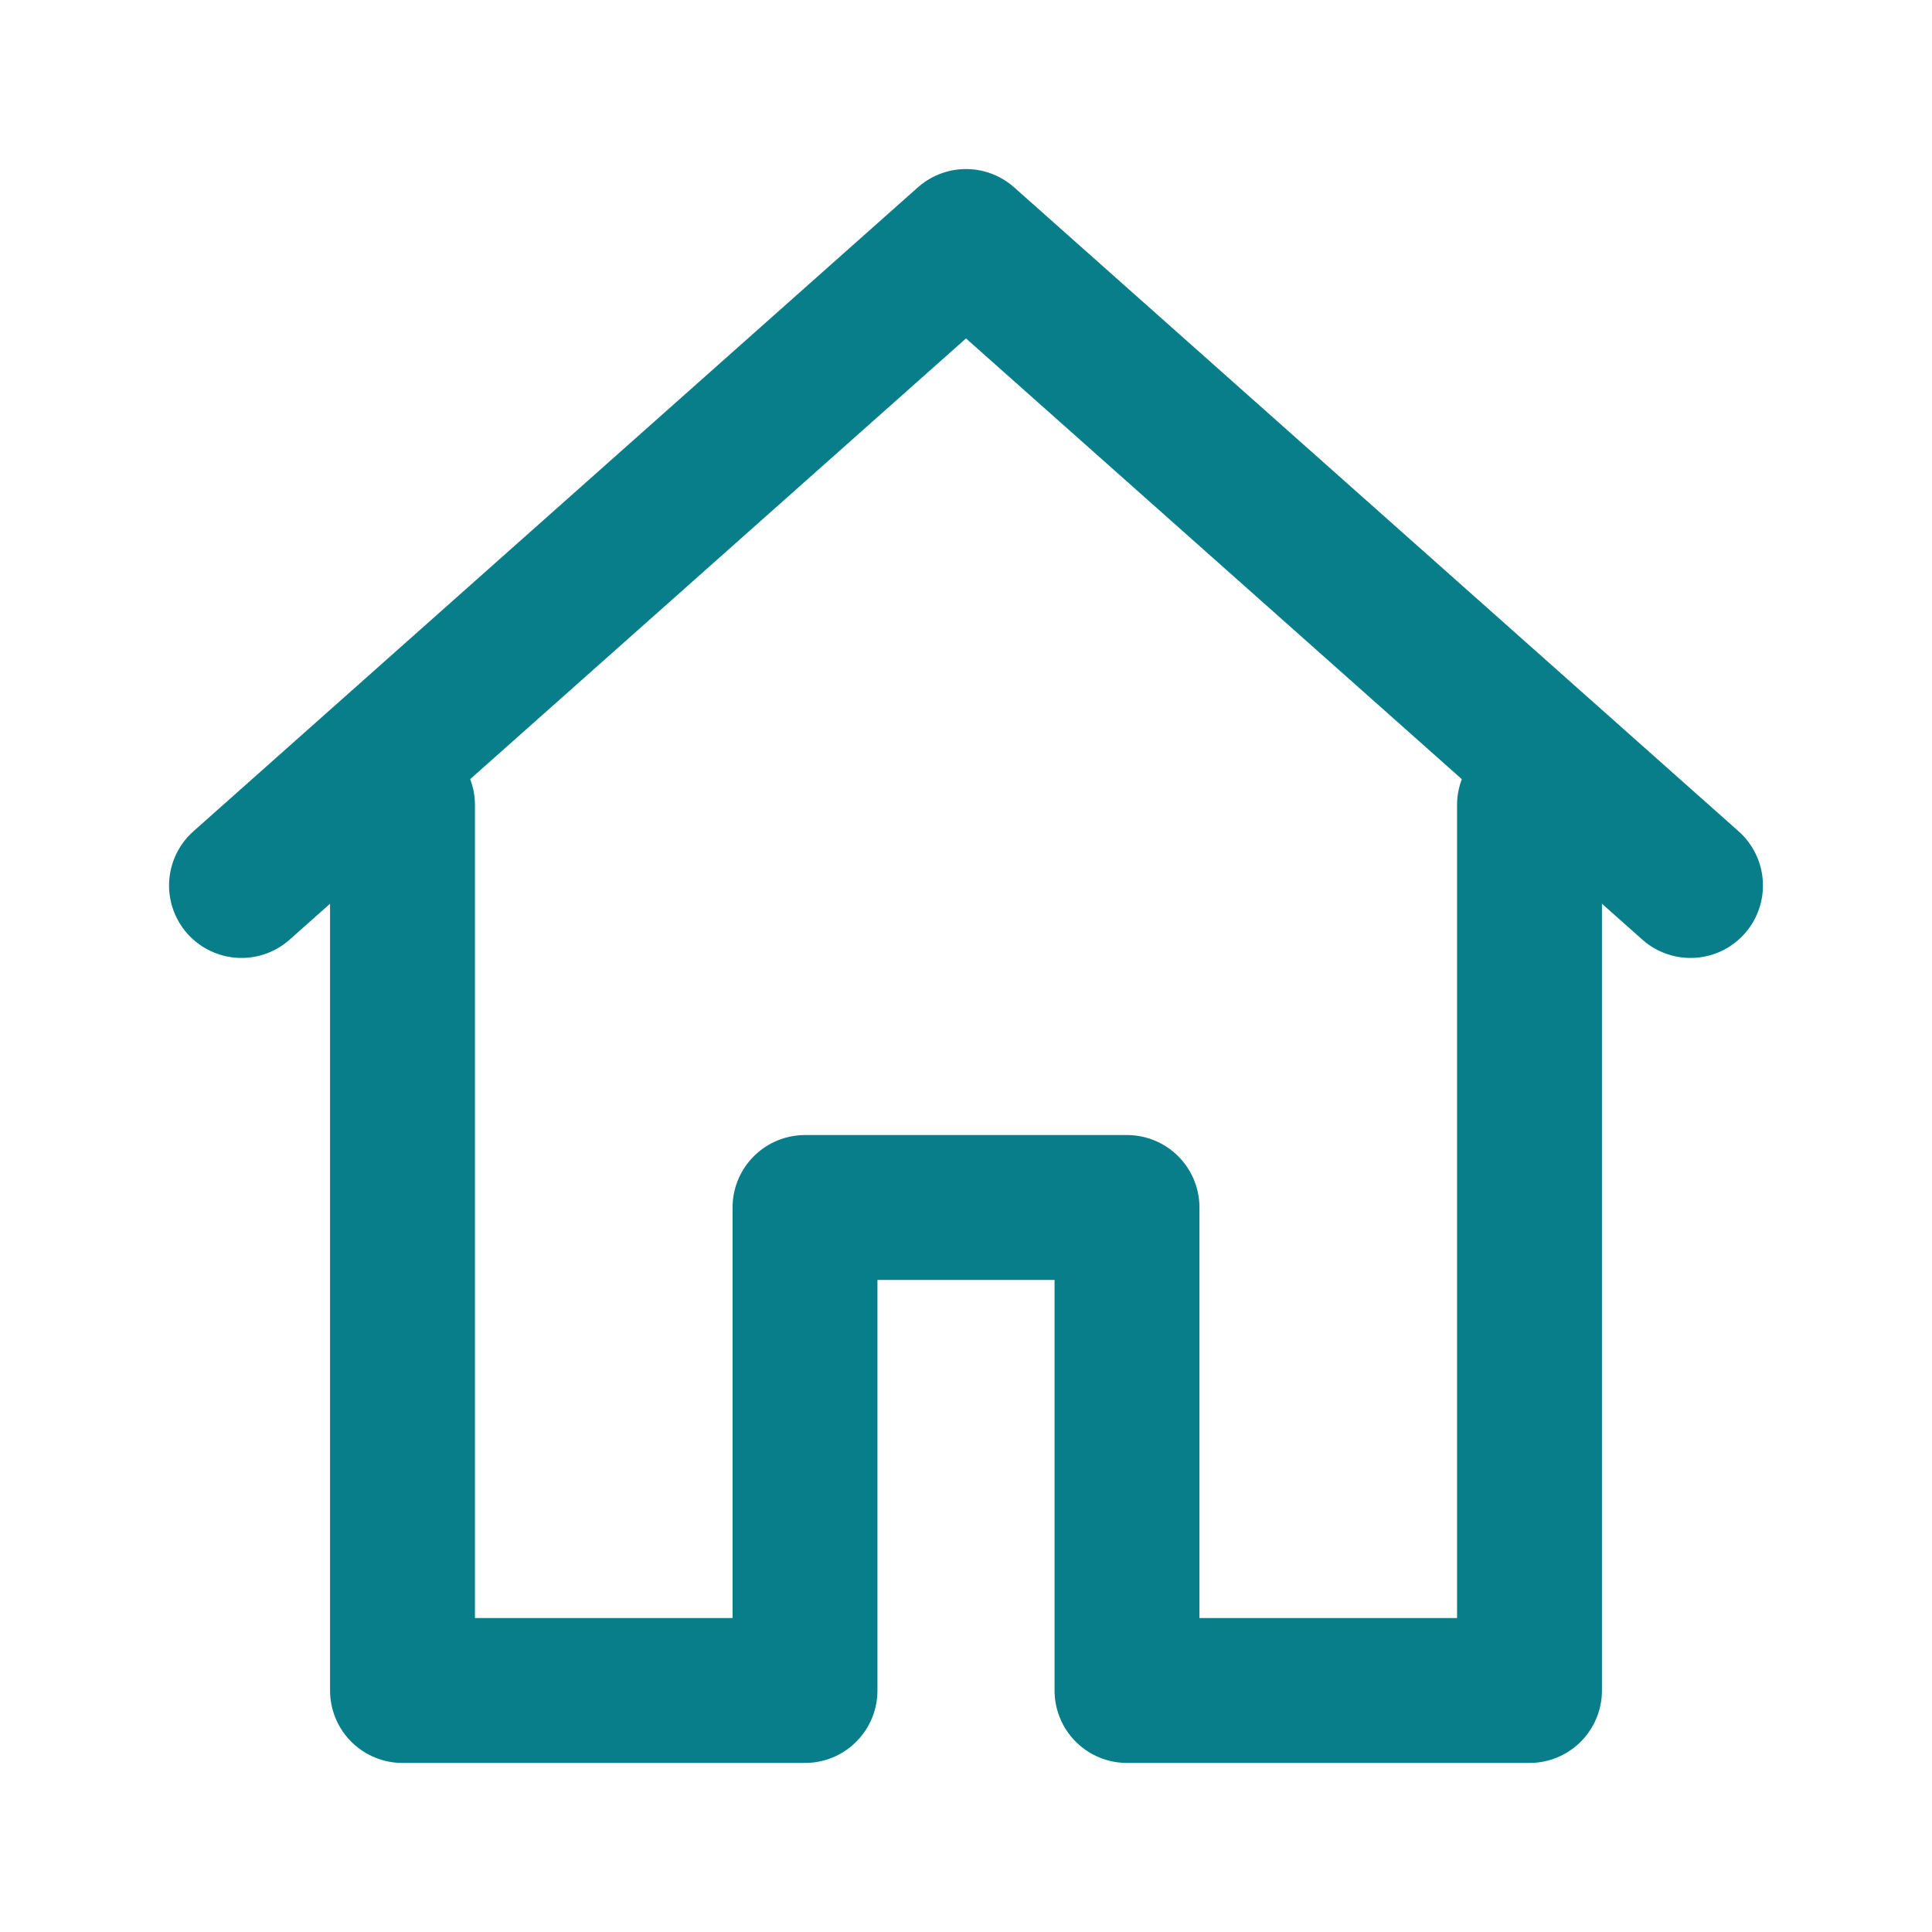
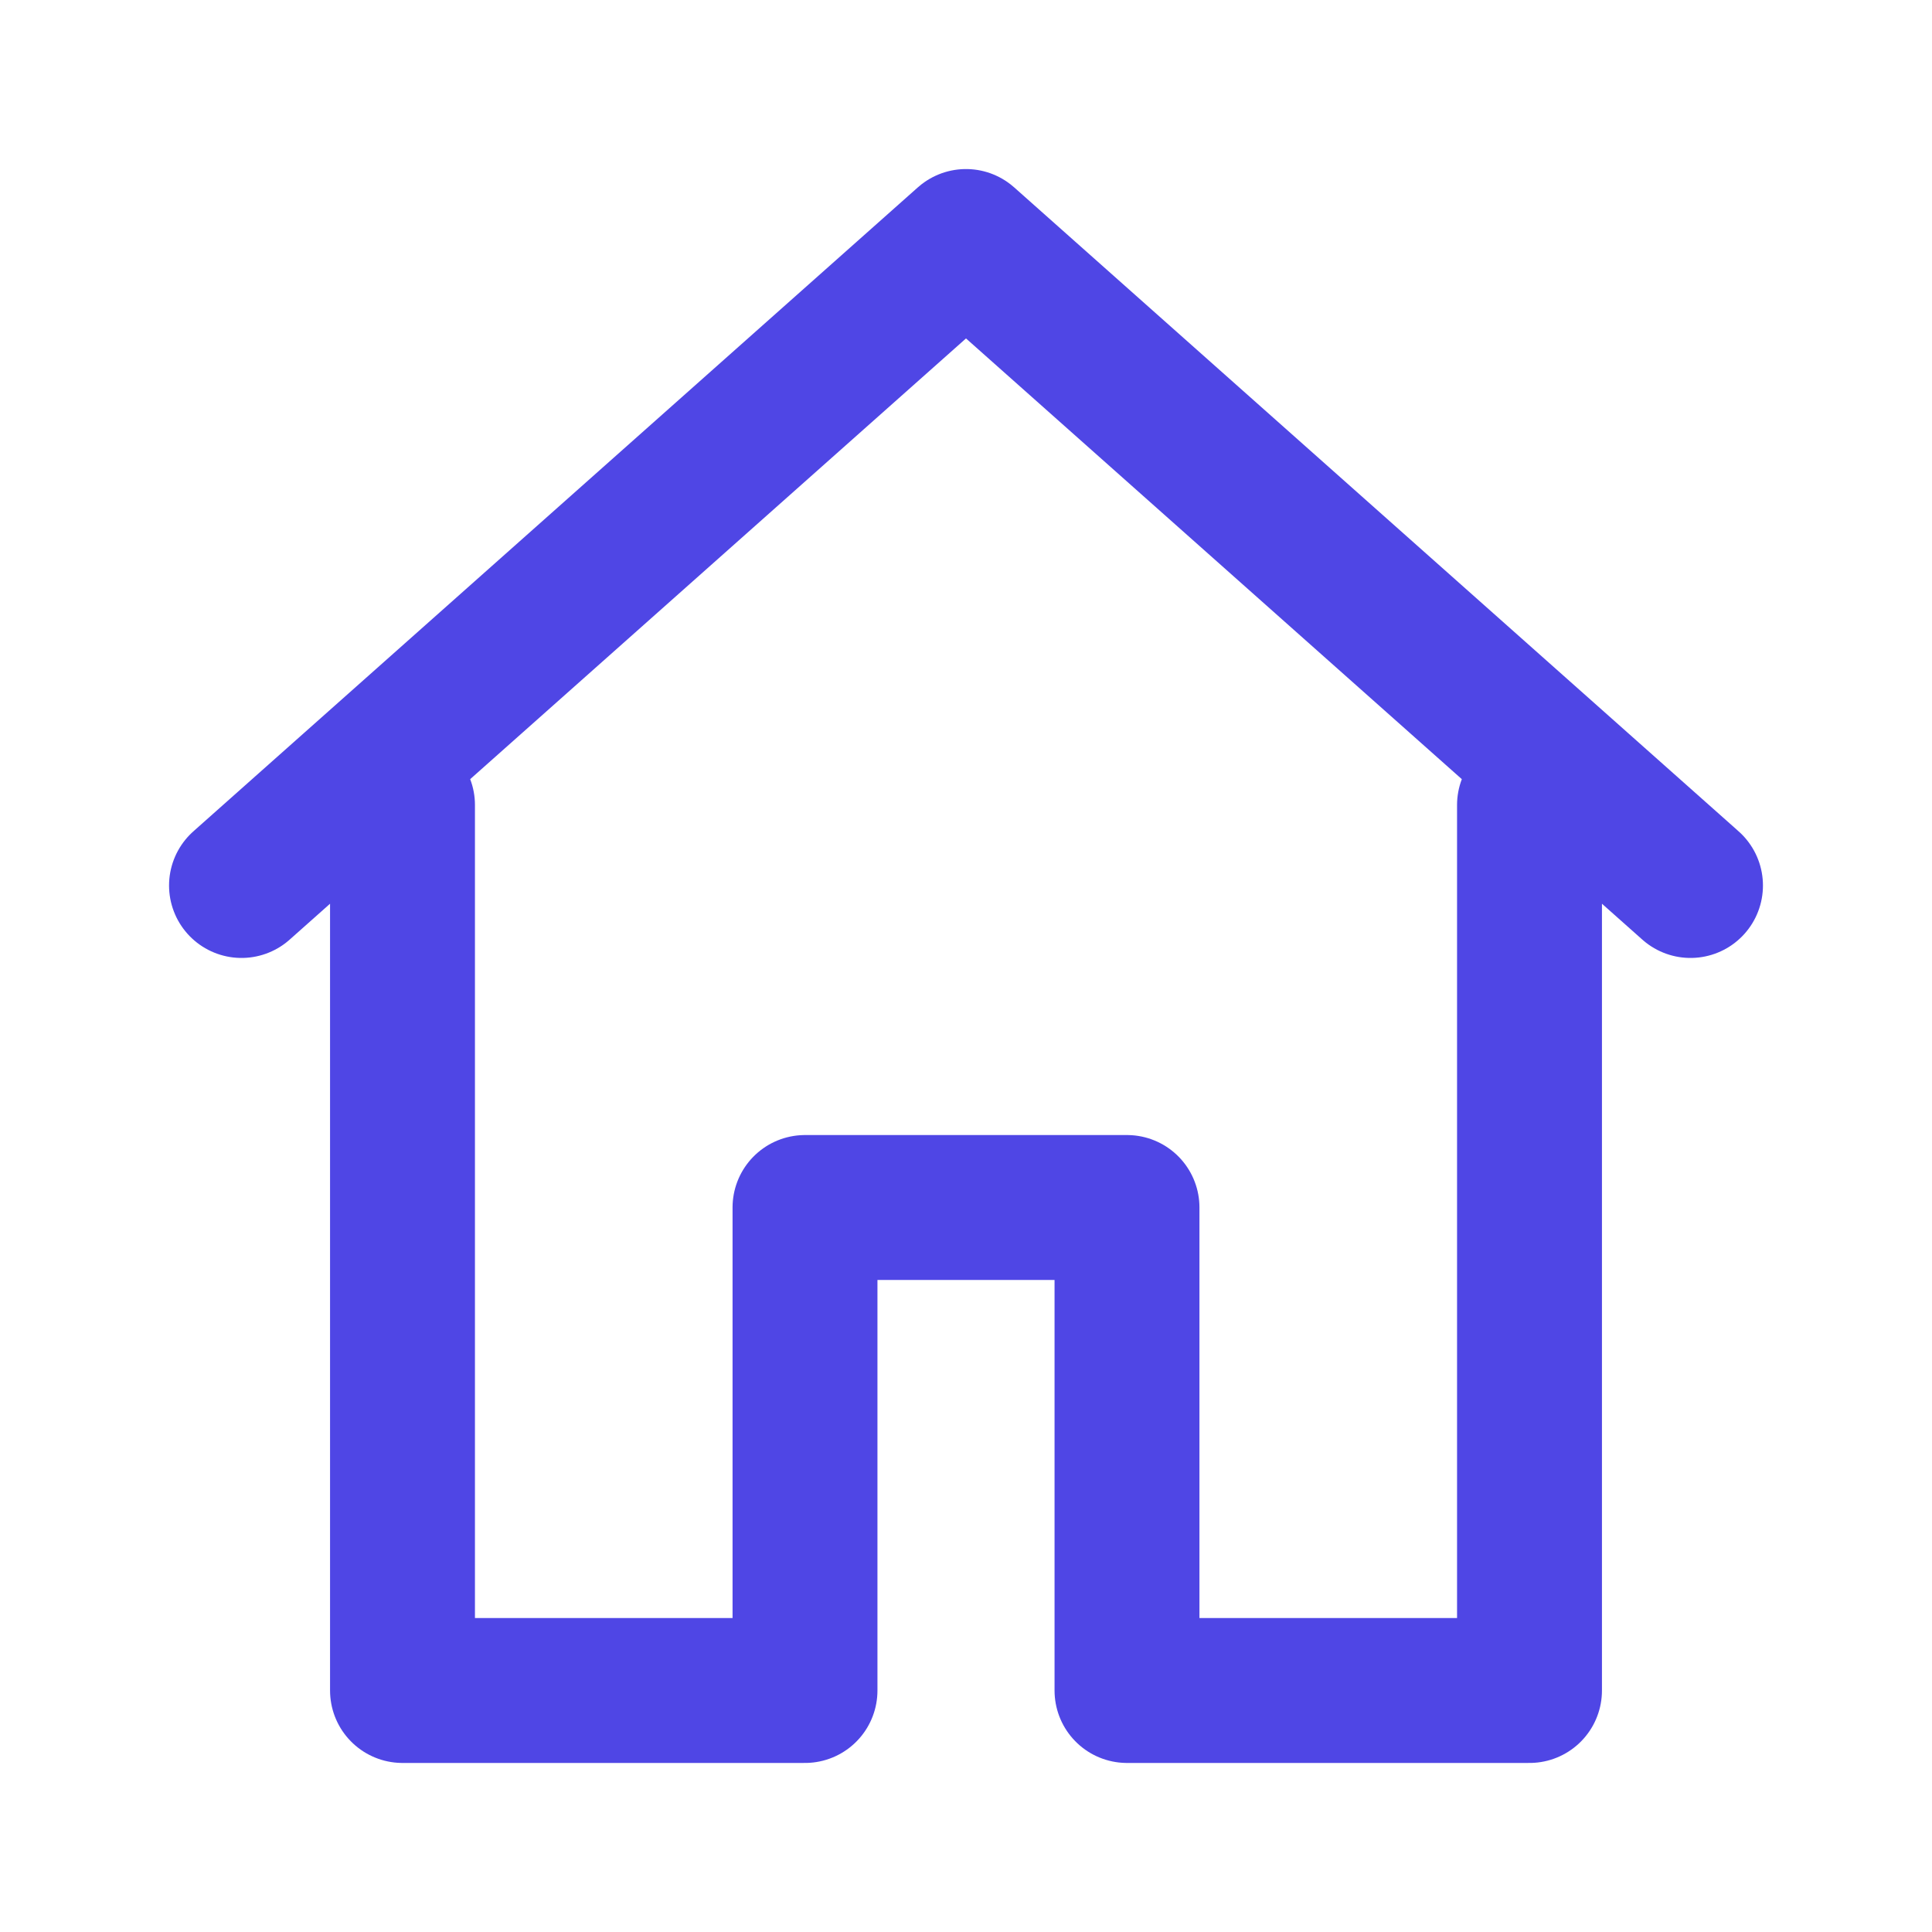
<svg xmlns="http://www.w3.org/2000/svg" width="96" height="96" viewBox="0 0 24 24">
-   <g fill="none" stroke="#087E8B" stroke-width="1.8" stroke-linecap="round" stroke-linejoin="round">
+   <g fill="none" stroke="#4F46E5" stroke-width="1.8" stroke-linecap="round" stroke-linejoin="round">
    <path d="M3 11L12 3L21 11M5 10V21H10V15H14V21H19V10" />
  </g>
</svg>
